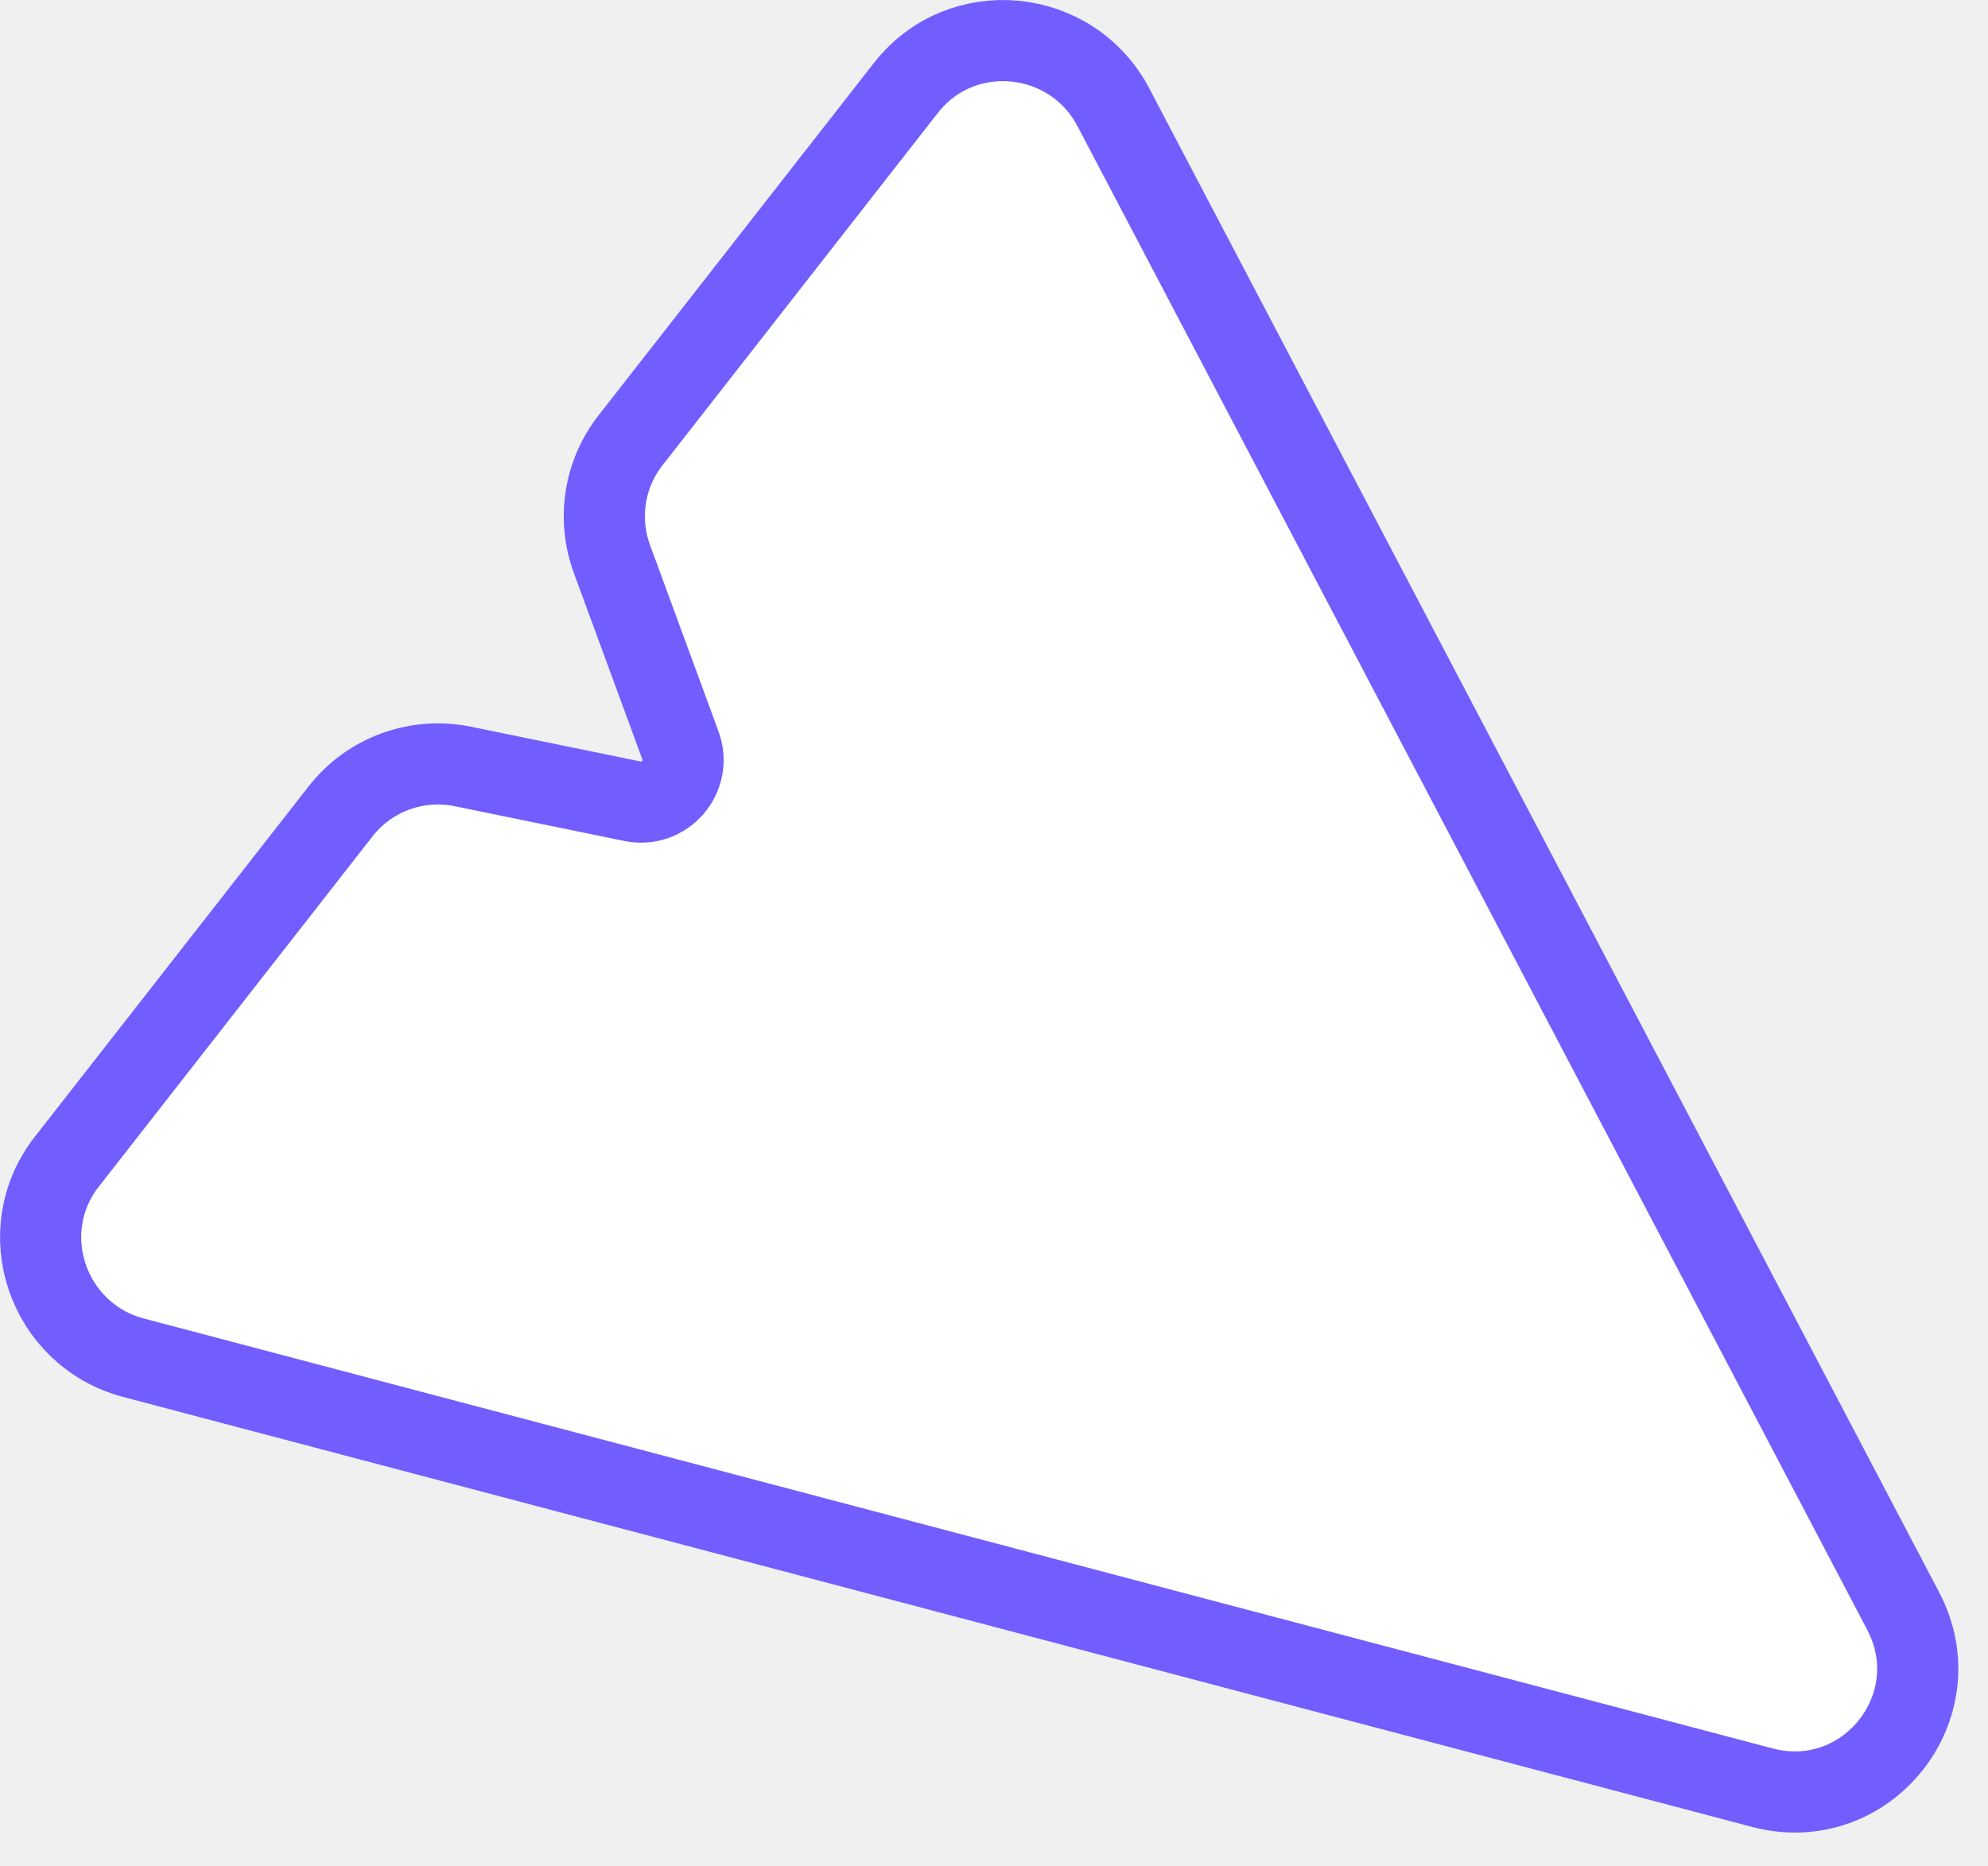
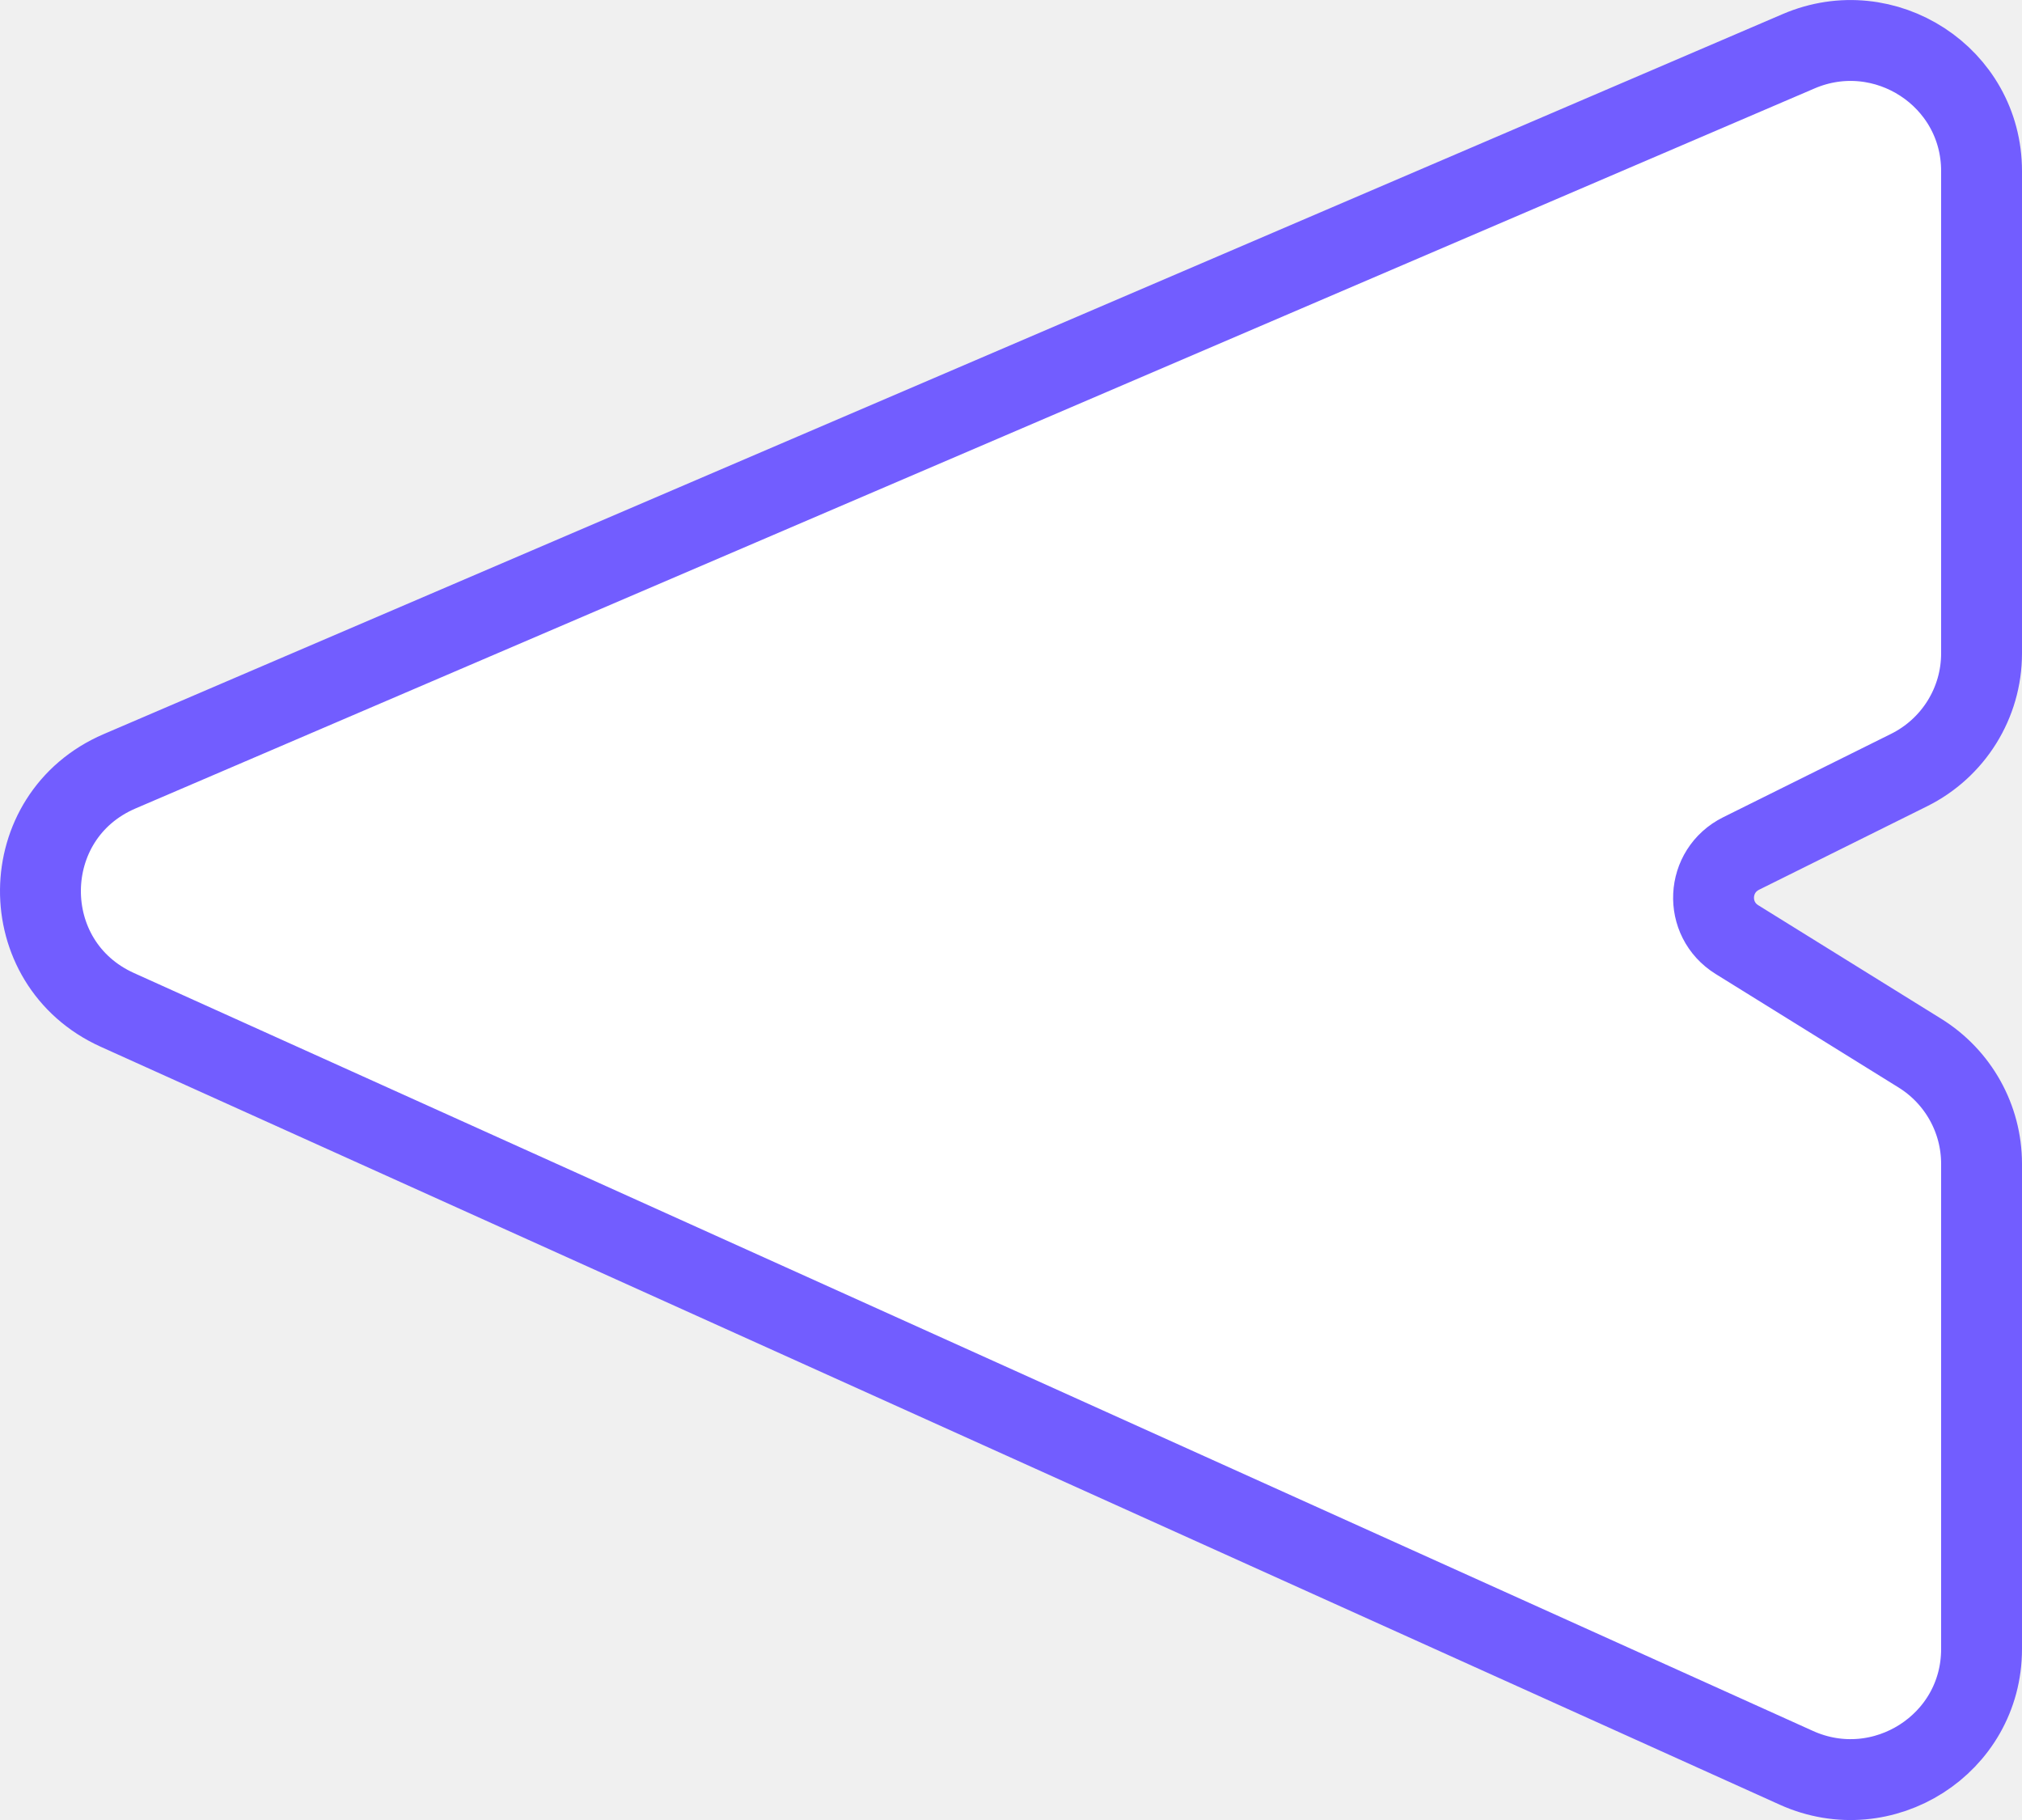
- <svg xmlns="http://www.w3.org/2000/svg" width="49" height="46" viewBox="0 0 49 46" fill="none">
-   <path d="M22.328 2.168C23.697 0.415 26.414 0.687 27.442 2.644L46.909 39.715C48.143 42.065 46.004 44.748 43.438 44.07L3.29 33.471C1.176 32.912 0.293 30.371 1.647 28.638L8.397 19.999C9.109 19.088 10.276 18.663 11.409 18.895L15.582 19.751C16.388 19.916 17.053 19.142 16.77 18.372L15.083 13.781C14.72 12.793 14.89 11.688 15.539 10.858L22.328 2.168Z" fill="white" stroke="#725DFF" stroke-width="2" />
+ <svg xmlns="http://www.w3.org/2000/svg" width="50" height="45" viewBox="0 0 50 45" fill="none">
+   <path d="M49 40.773C49 43.129 46.556 44.674 44.421 43.71L2.902 24.97C0.34 23.813 0.374 20.178 2.958 19.07L44.477 1.267C46.606 0.354 49 1.9 49 4.229V16.155C49 17.381 48.303 18.497 47.206 19.041L43.056 21.102C42.192 21.531 42.136 22.727 42.953 23.233L47.475 26.039C48.422 26.627 49 27.66 49 28.775V40.773Z" fill="white" stroke="#725DFF" stroke-width="2" />
</svg>
